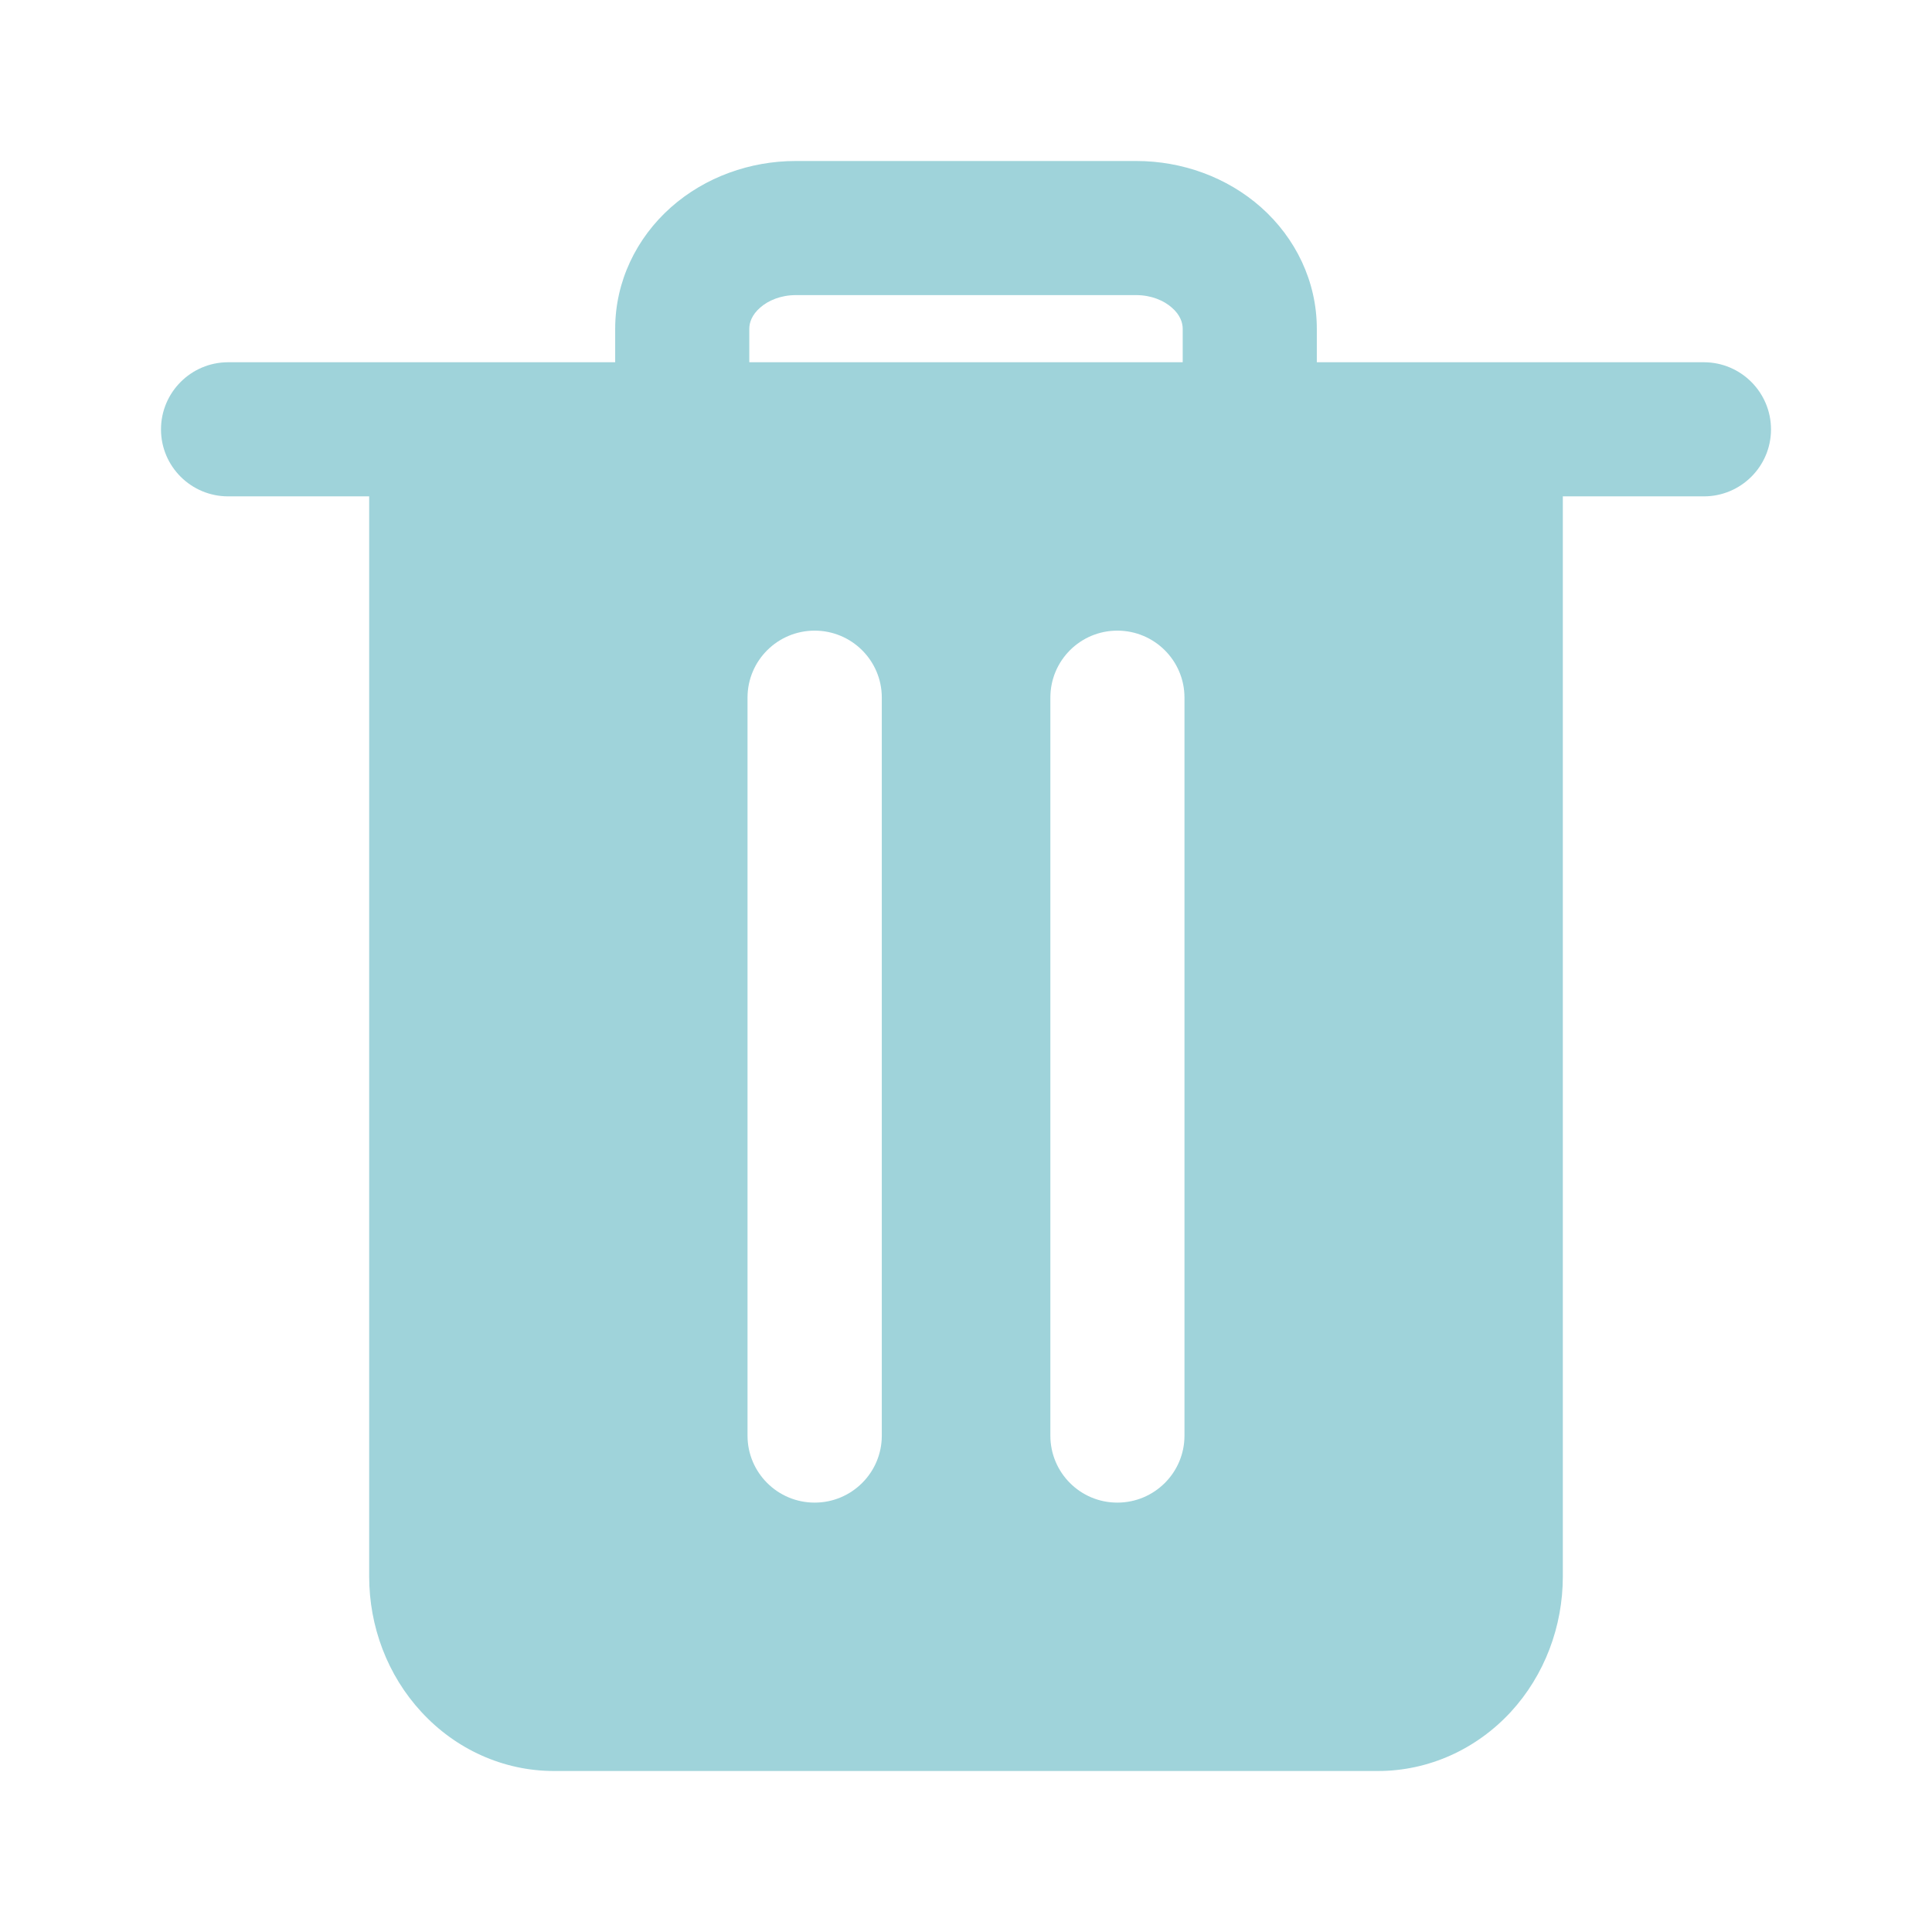
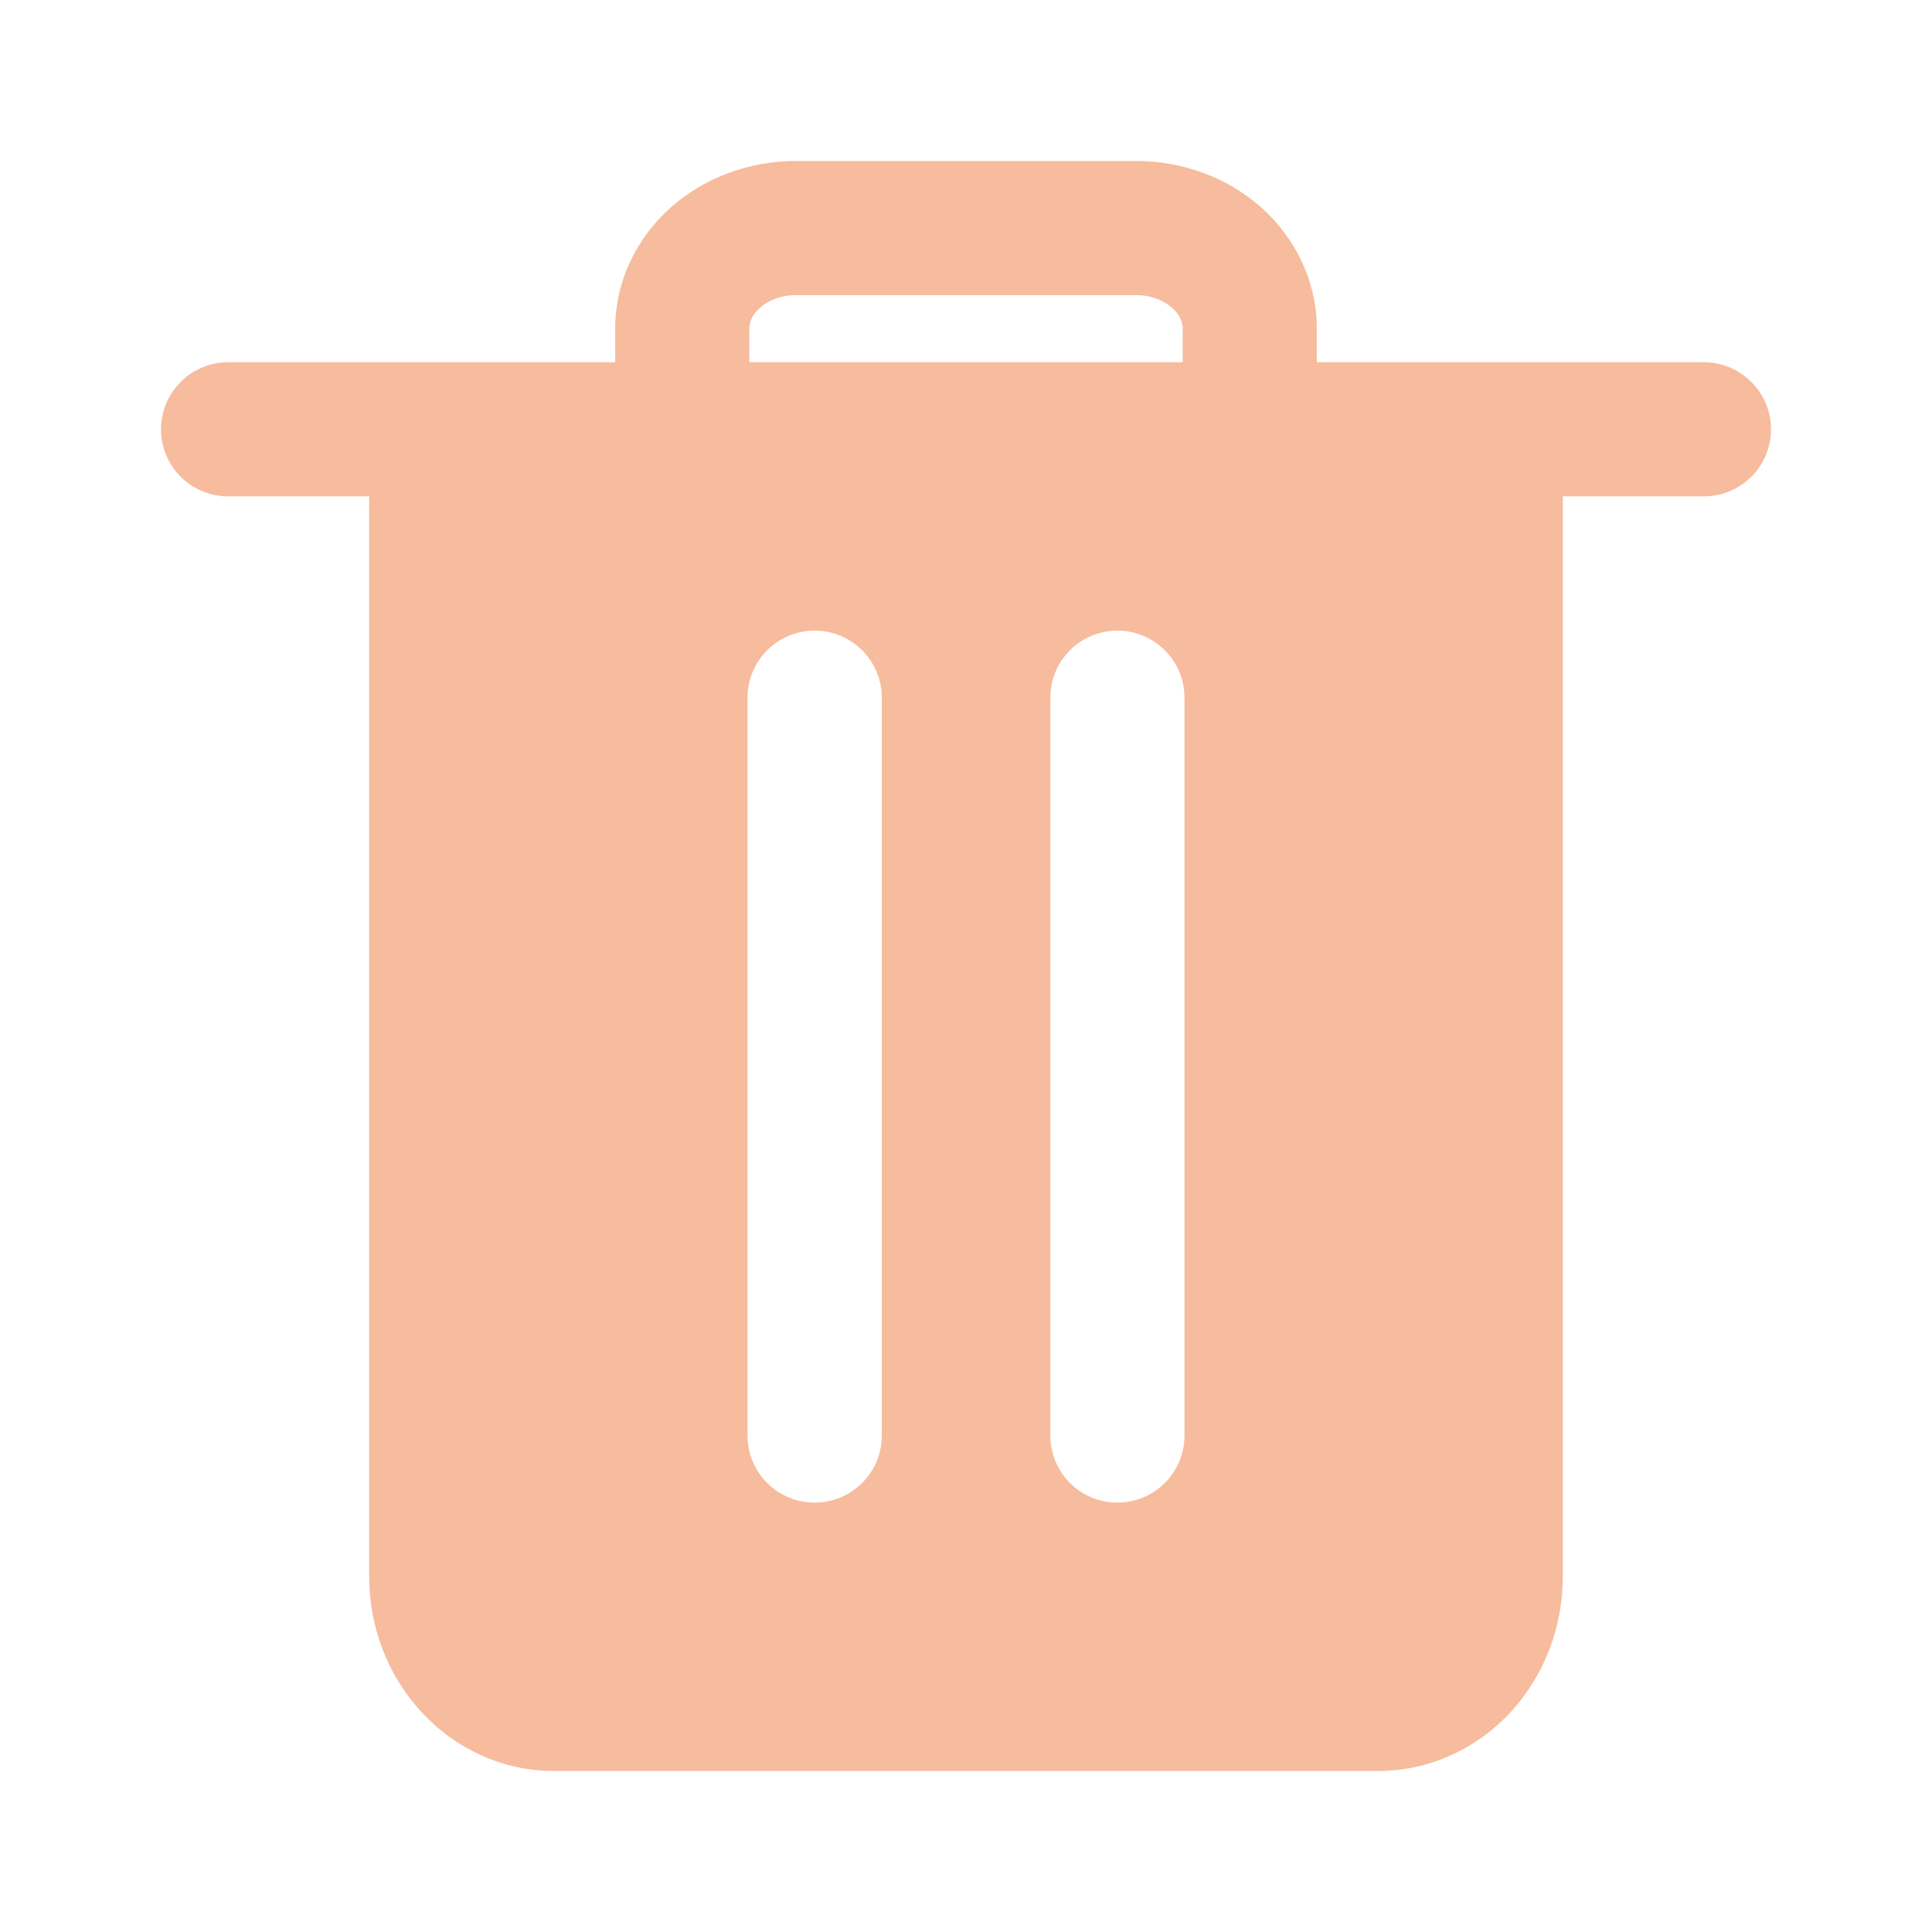
<svg xmlns="http://www.w3.org/2000/svg" width="12" height="12" viewBox="0 0 12 12" fill="none">
-   <path fill-rule="evenodd" clip-rule="evenodd" d="M4.942 1C4.66 1 4.38 1.099 4.167 1.288C3.953 1.478 3.821 1.748 3.821 2.042V2.25H1.417C1.187 2.25 1 2.437 1 2.667C1 2.897 1.187 3.083 1.417 3.083H2.293V9.792C2.293 10.102 2.406 10.405 2.618 10.634C2.83 10.864 3.125 11 3.441 11H8.559C8.875 11 9.17 10.864 9.383 10.634C9.594 10.405 9.707 10.102 9.707 9.792V3.083H10.583C10.813 3.083 11 2.897 11 2.667C11 2.437 10.813 2.25 10.583 2.25H8.179V2.042C8.179 1.748 8.047 1.478 7.833 1.288C7.62 1.099 7.34 1 7.058 1H4.942ZM4.654 2.25H7.346V2.042C7.346 2.004 7.33 1.956 7.28 1.912C7.229 1.866 7.149 1.833 7.058 1.833H4.942C4.851 1.833 4.771 1.866 4.72 1.912C4.67 1.956 4.654 2.004 4.654 2.042V2.25ZM5.477 4.333C5.477 4.103 5.29 3.917 5.06 3.917C4.83 3.917 4.643 4.103 4.643 4.333V8.917C4.643 9.147 4.83 9.333 5.06 9.333C5.29 9.333 5.477 9.147 5.477 8.917L5.477 4.333ZM7.357 4.333C7.357 4.103 7.17 3.917 6.94 3.917C6.71 3.917 6.524 4.103 6.524 4.333L6.524 8.917C6.524 9.147 6.71 9.333 6.94 9.333C7.17 9.333 7.357 9.147 7.357 8.917L7.357 4.333Z" fill="#0F92A3" fill-opacity="0.4" />
+   <path fill-rule="evenodd" clip-rule="evenodd" d="M4.942 1C4.66 1 4.38 1.099 4.167 1.288C3.953 1.478 3.821 1.748 3.821 2.042V2.25H1.417C1.187 2.25 1 2.437 1 2.667C1 2.897 1.187 3.083 1.417 3.083H2.293V9.792C2.293 10.102 2.406 10.405 2.618 10.634C2.83 10.864 3.125 11 3.441 11H8.559C8.875 11 9.17 10.864 9.383 10.634C9.594 10.405 9.707 10.102 9.707 9.792V3.083H10.583C10.813 3.083 11 2.897 11 2.667C11 2.437 10.813 2.25 10.583 2.25H8.179V2.042C8.179 1.748 8.047 1.478 7.833 1.288C7.62 1.099 7.34 1 7.058 1H4.942ZM4.654 2.25H7.346V2.042C7.346 2.004 7.33 1.956 7.28 1.912C7.229 1.866 7.149 1.833 7.058 1.833H4.942C4.851 1.833 4.771 1.866 4.72 1.912C4.67 1.956 4.654 2.004 4.654 2.042V2.25ZM5.477 4.333C5.477 4.103 5.29 3.917 5.06 3.917C4.83 3.917 4.643 4.103 4.643 4.333V8.917C4.643 9.147 4.83 9.333 5.06 9.333C5.29 9.333 5.477 9.147 5.477 8.917L5.477 4.333ZM7.357 4.333C7.357 4.103 7.17 3.917 6.94 3.917C6.71 3.917 6.524 4.103 6.524 4.333L6.524 8.917C6.524 9.147 6.71 9.333 6.94 9.333C7.17 9.333 7.357 9.147 7.357 8.917L7.357 4.333Z" fill="#EA580C" fill-opacity="0.4" />
</svg>
